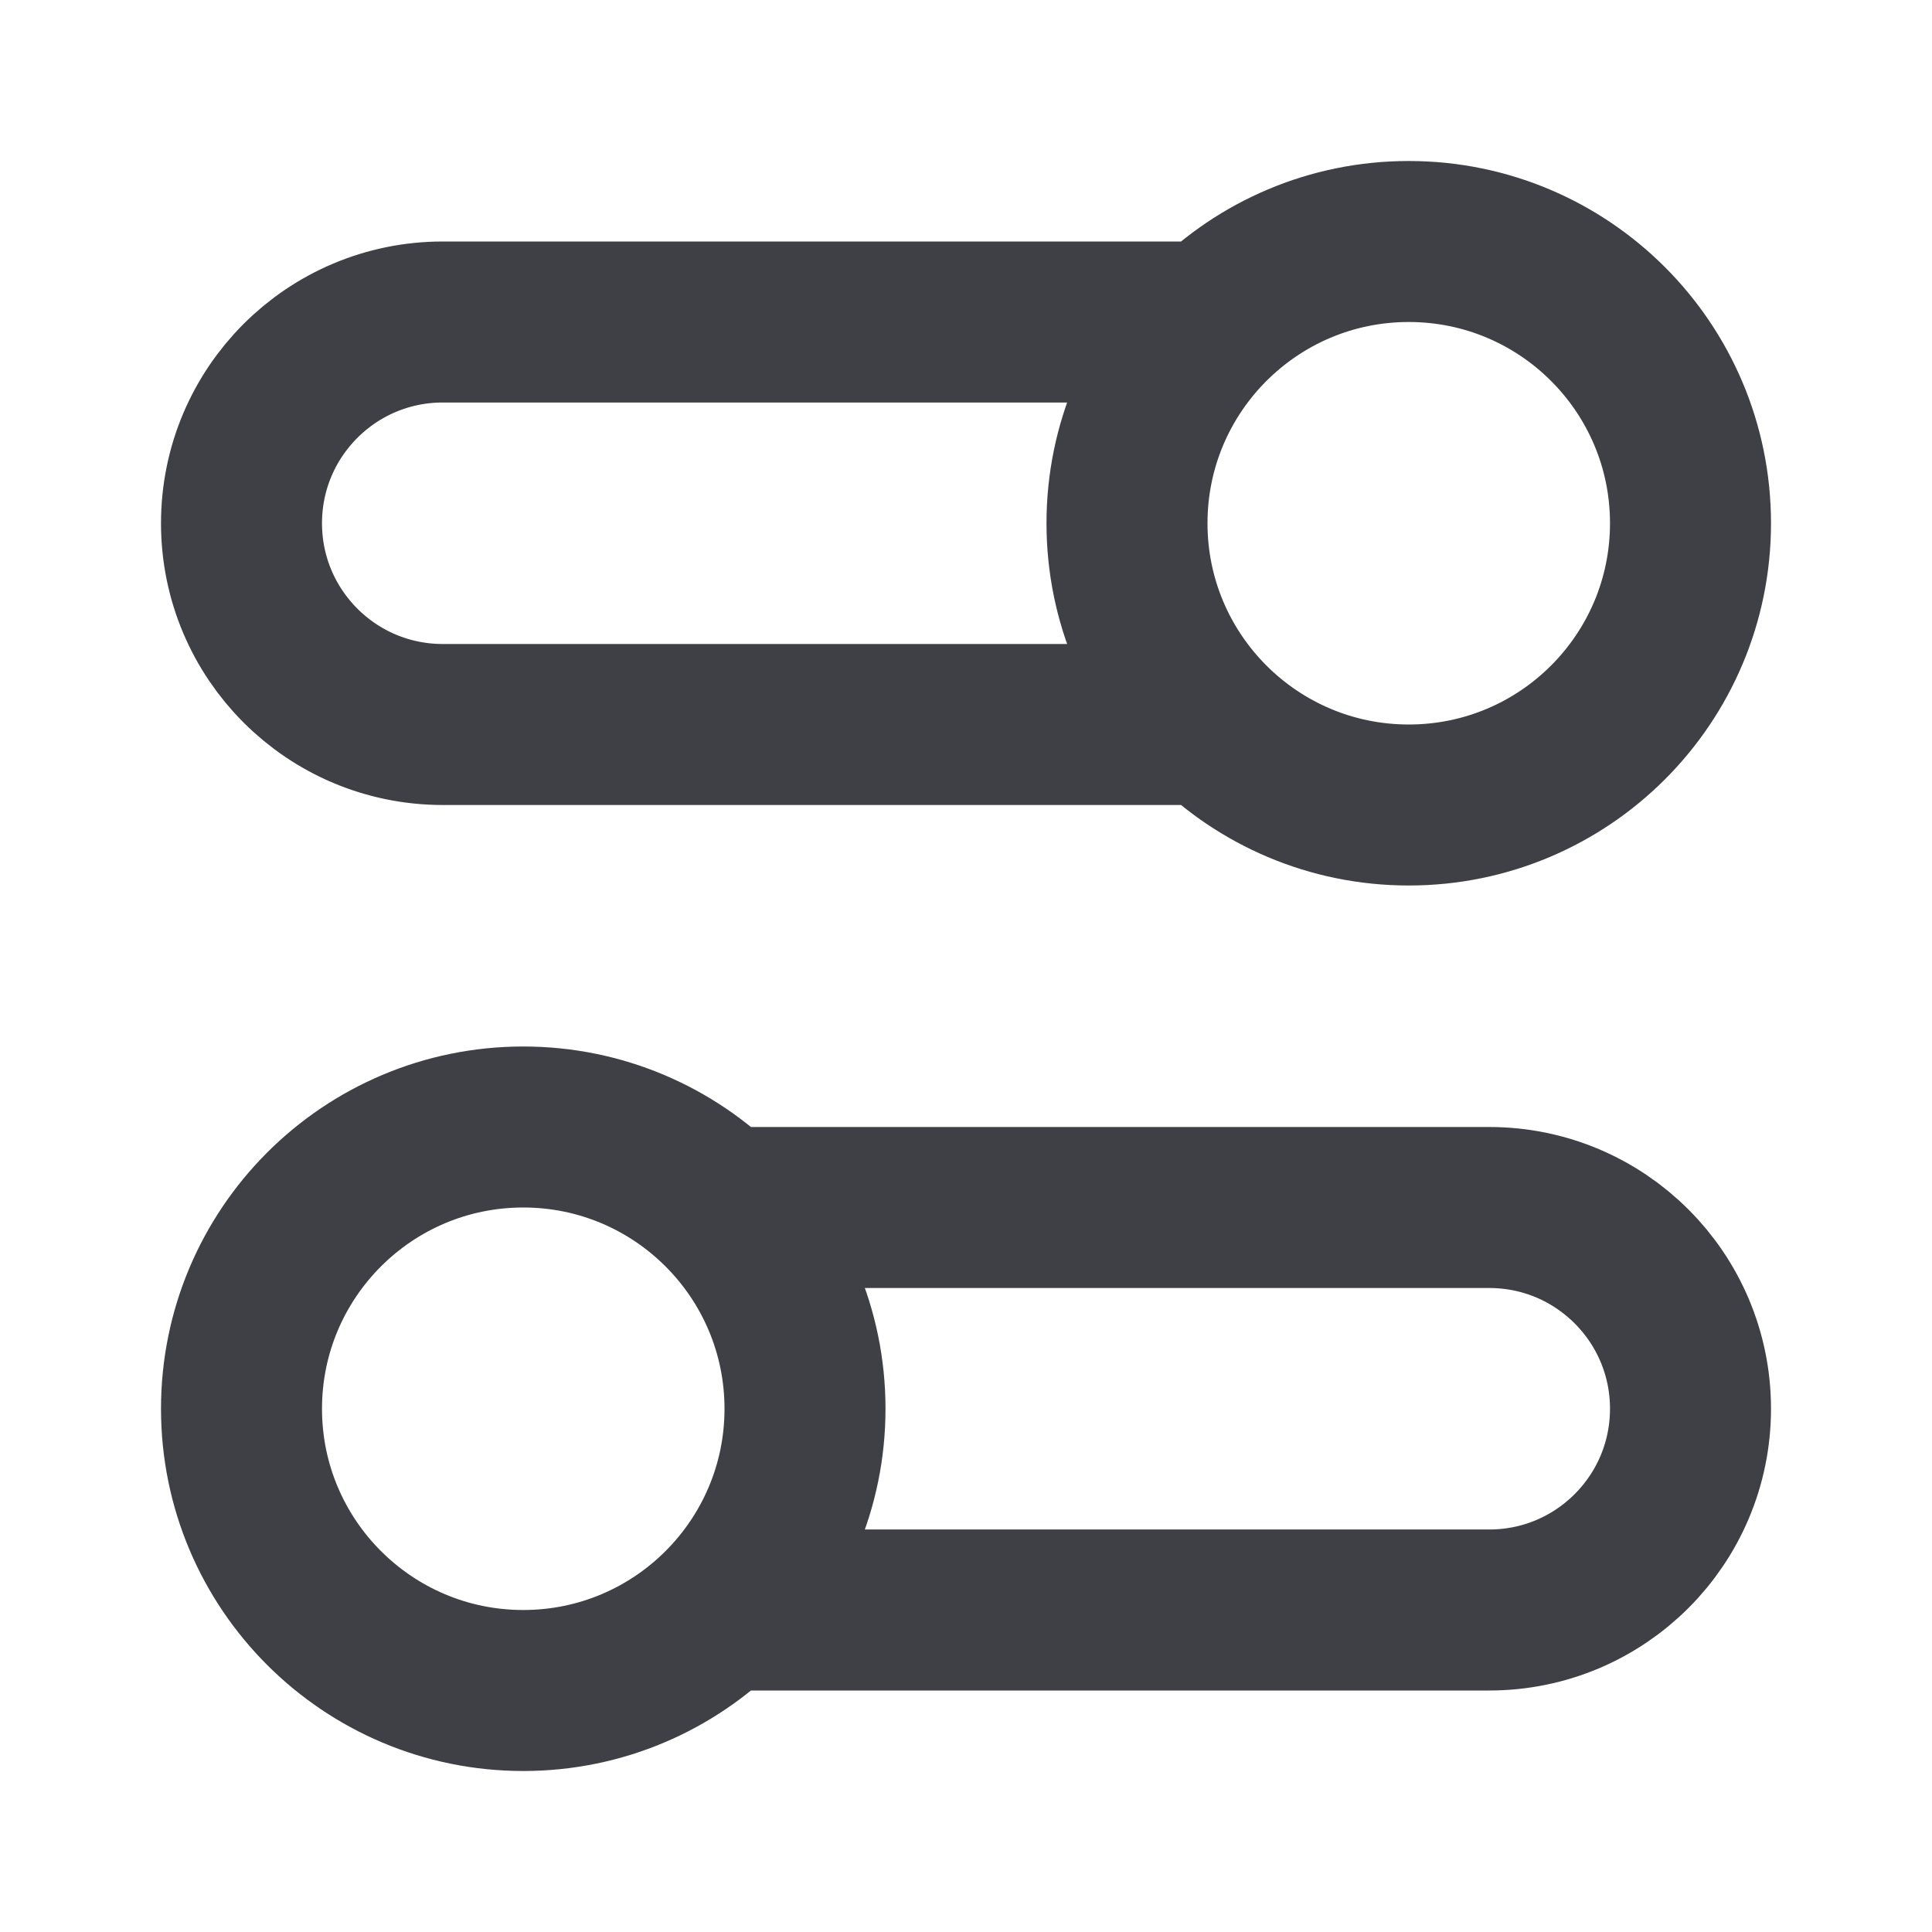
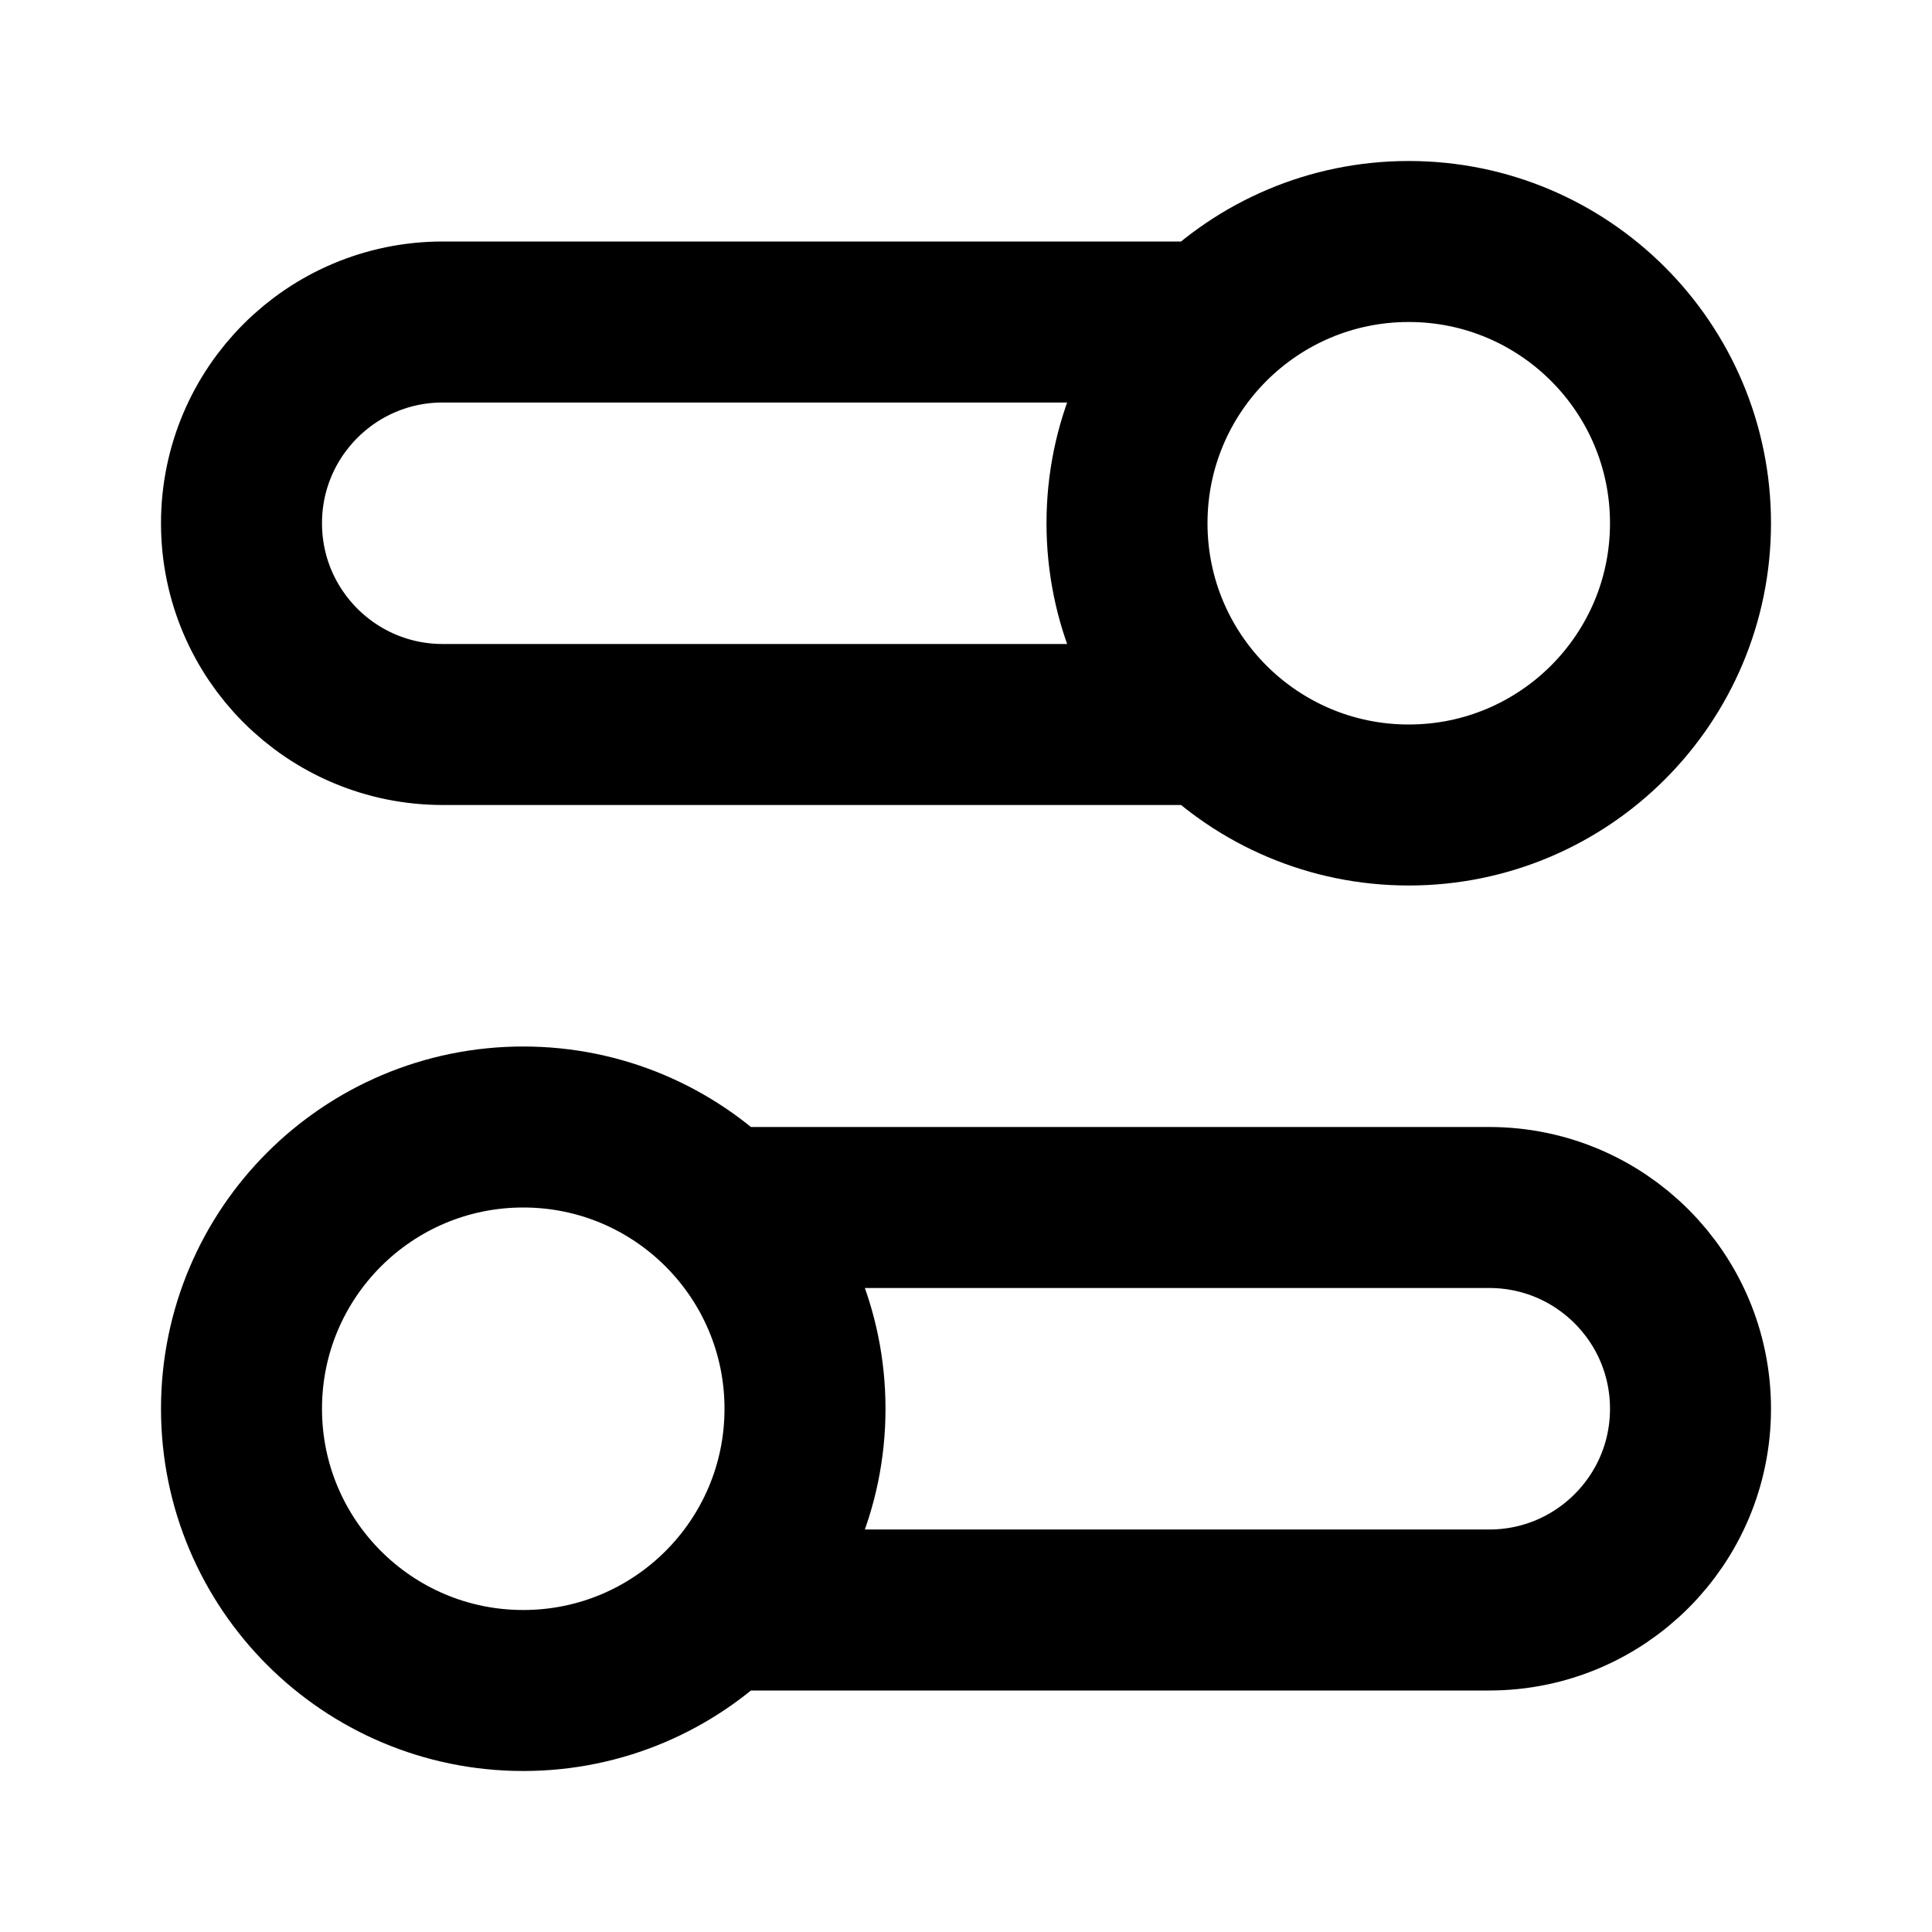
- <svg xmlns="http://www.w3.org/2000/svg" width="24" height="24" viewBox="0 0 24 24" fill="none">
-   <path d="M15.05 9H5.5C4.119 9 3 7.881 3 6.5C3 5.119 4.119 4 5.5 4H15.05M8.949 20H18.5C19.881 20 21 18.881 21 17.5C21 16.119 19.881 15 18.5 15H8.949M3 17.5C3 19.433 4.567 21 6.5 21C8.433 21 10 19.433 10 17.5C10 15.567 8.433 14 6.5 14C4.567 14 3 15.567 3 17.5ZM21 6.5C21 8.433 19.433 10 17.5 10C15.567 10 14 8.433 14 6.5C14 4.567 15.567 3 17.5 3C19.433 3 21 4.567 21 6.5Z" stroke="#3F3F46" stroke-width="2" stroke-linecap="round" stroke-linejoin="round" />
+ <svg xmlns="http://www.w3.org/2000/svg" class="{{include.class}}" width="24" height="24" viewBox="0 0 24 24" fill="none">
+   <path d="M15.05 9H5.5C4.119 9 3 7.881 3 6.5C3 5.119 4.119 4 5.5 4H15.05M8.949 20H18.5C19.881 20 21 18.881 21 17.5C21 16.119 19.881 15 18.5 15H8.949M3 17.5C3 19.433 4.567 21 6.5 21C8.433 21 10 19.433 10 17.5C10 15.567 8.433 14 6.5 14C4.567 14 3 15.567 3 17.5ZM21 6.5C21 8.433 19.433 10 17.5 10C15.567 10 14 8.433 14 6.5C14 4.567 15.567 3 17.5 3C19.433 3 21 4.567 21 6.5Z" stroke="currentColor" stroke-width="2" stroke-linecap="round" stroke-linejoin="round" />
</svg>
